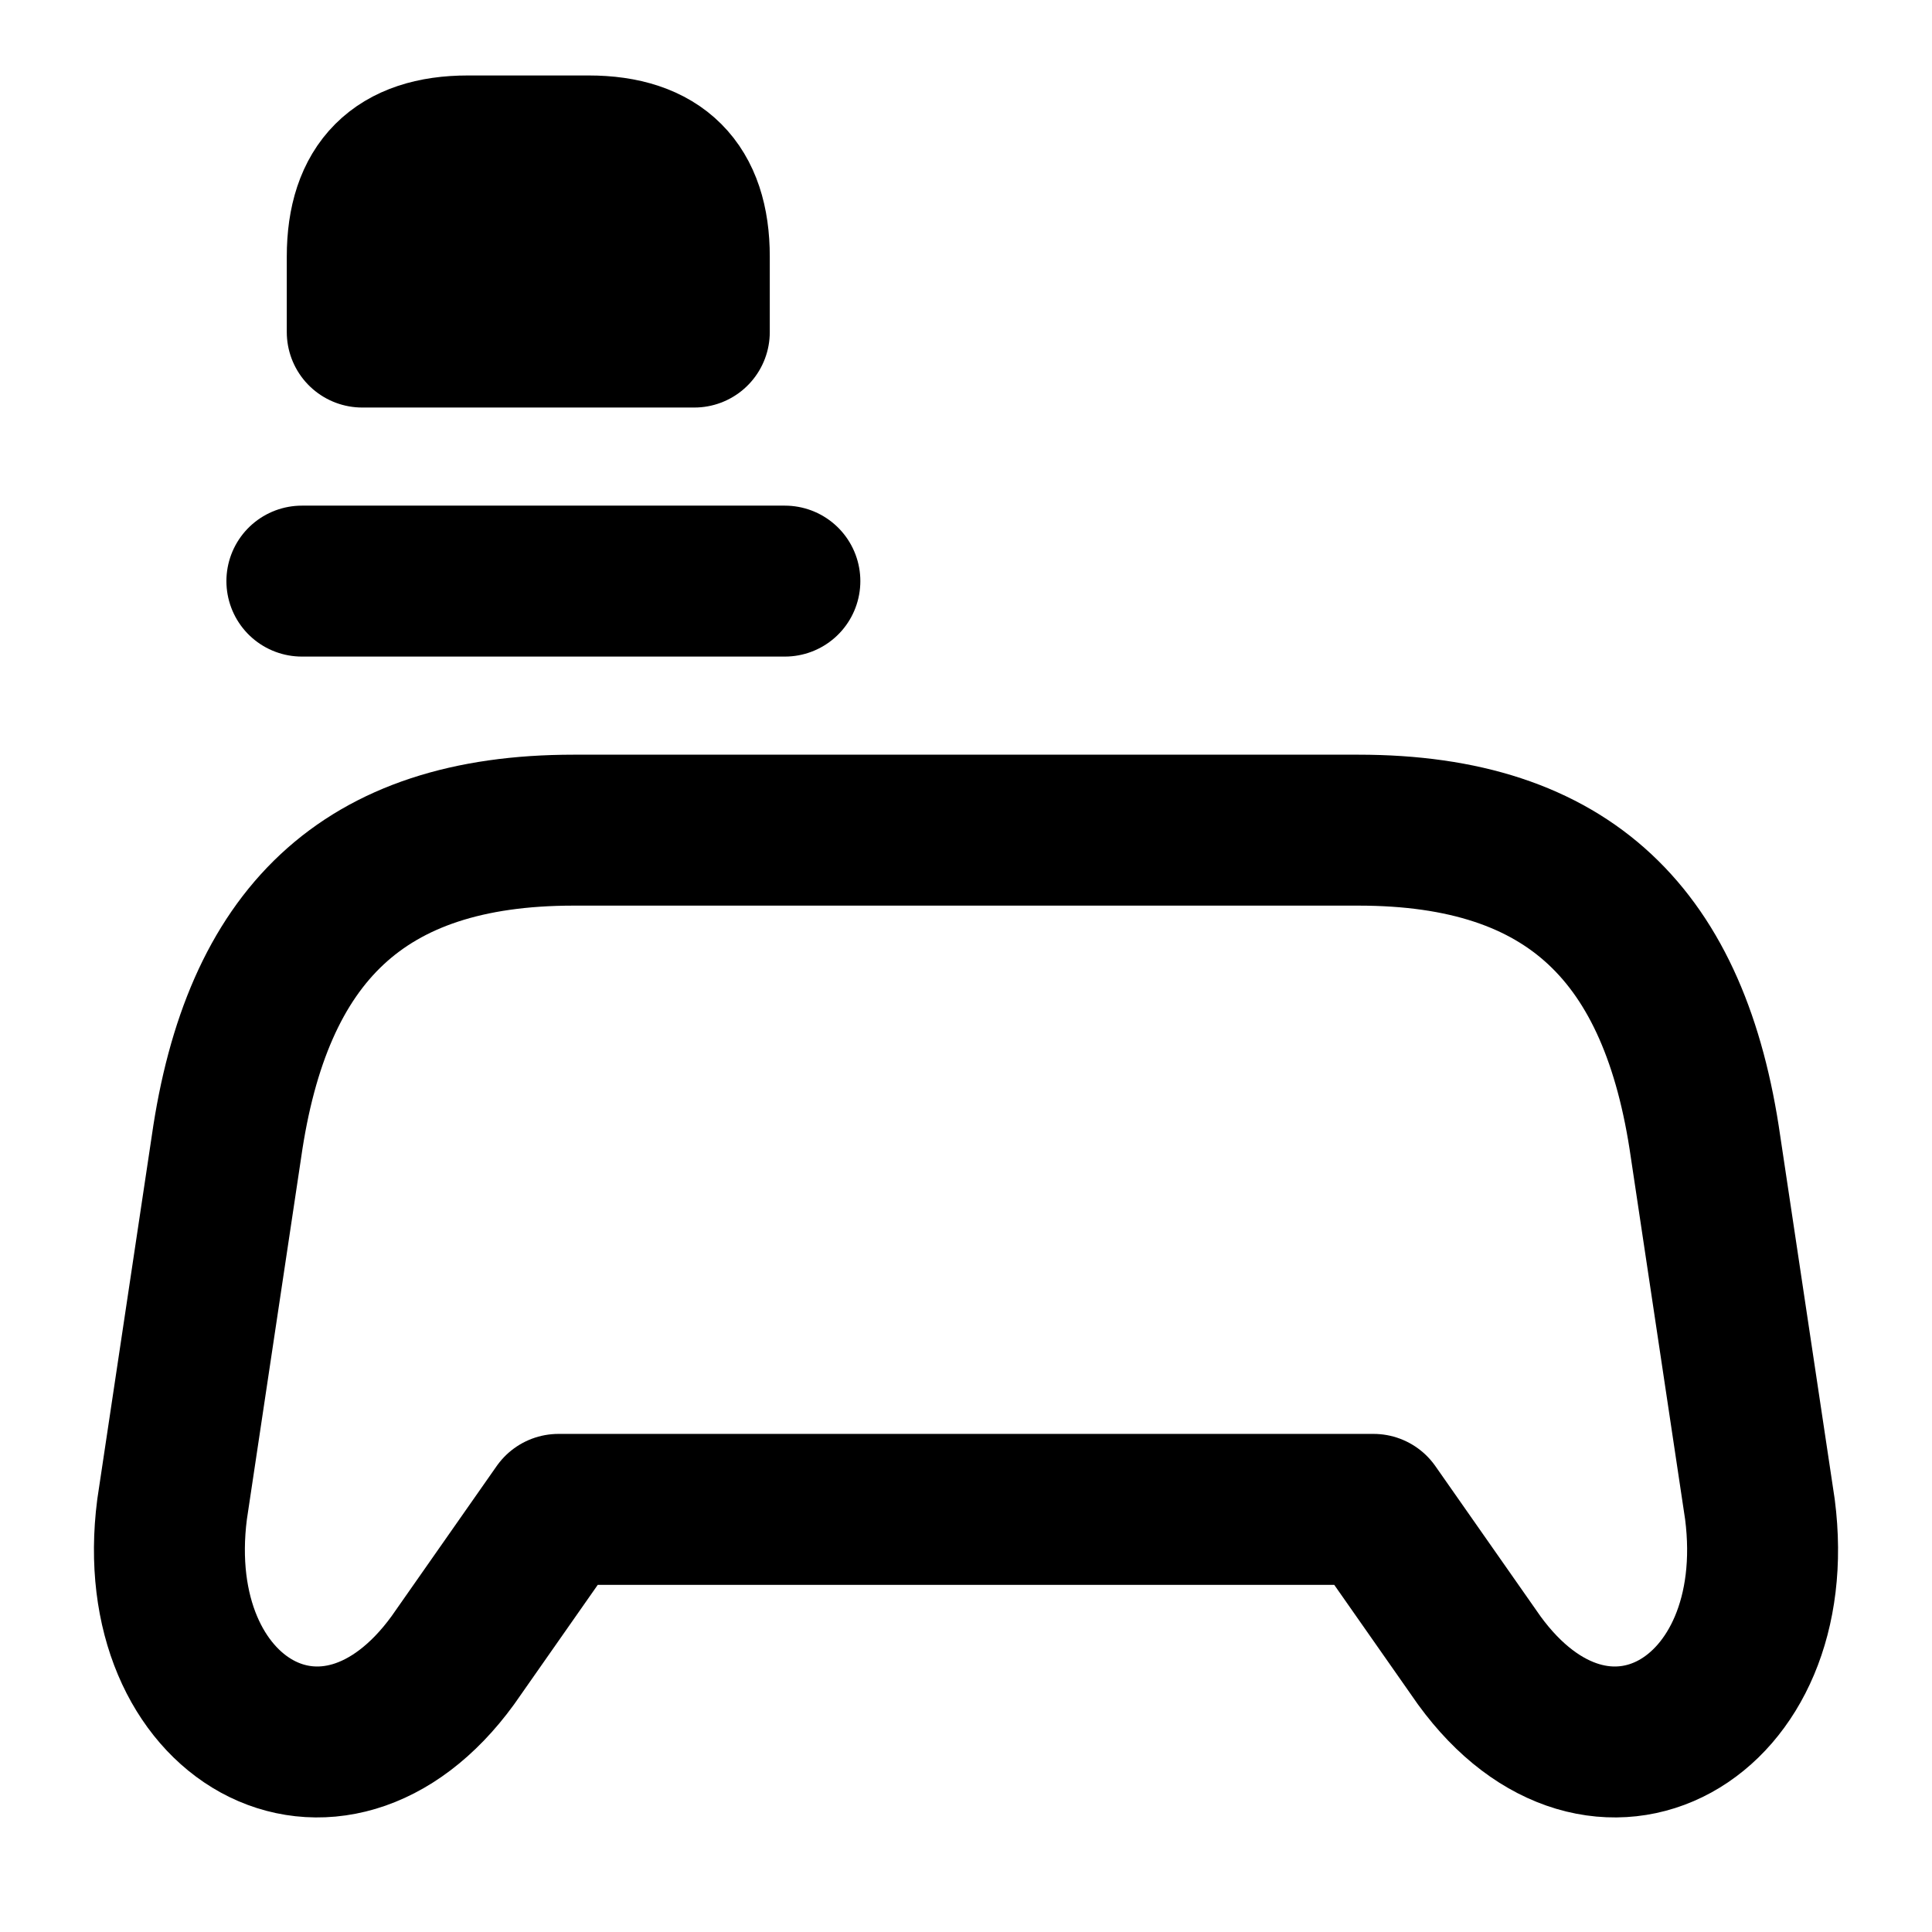
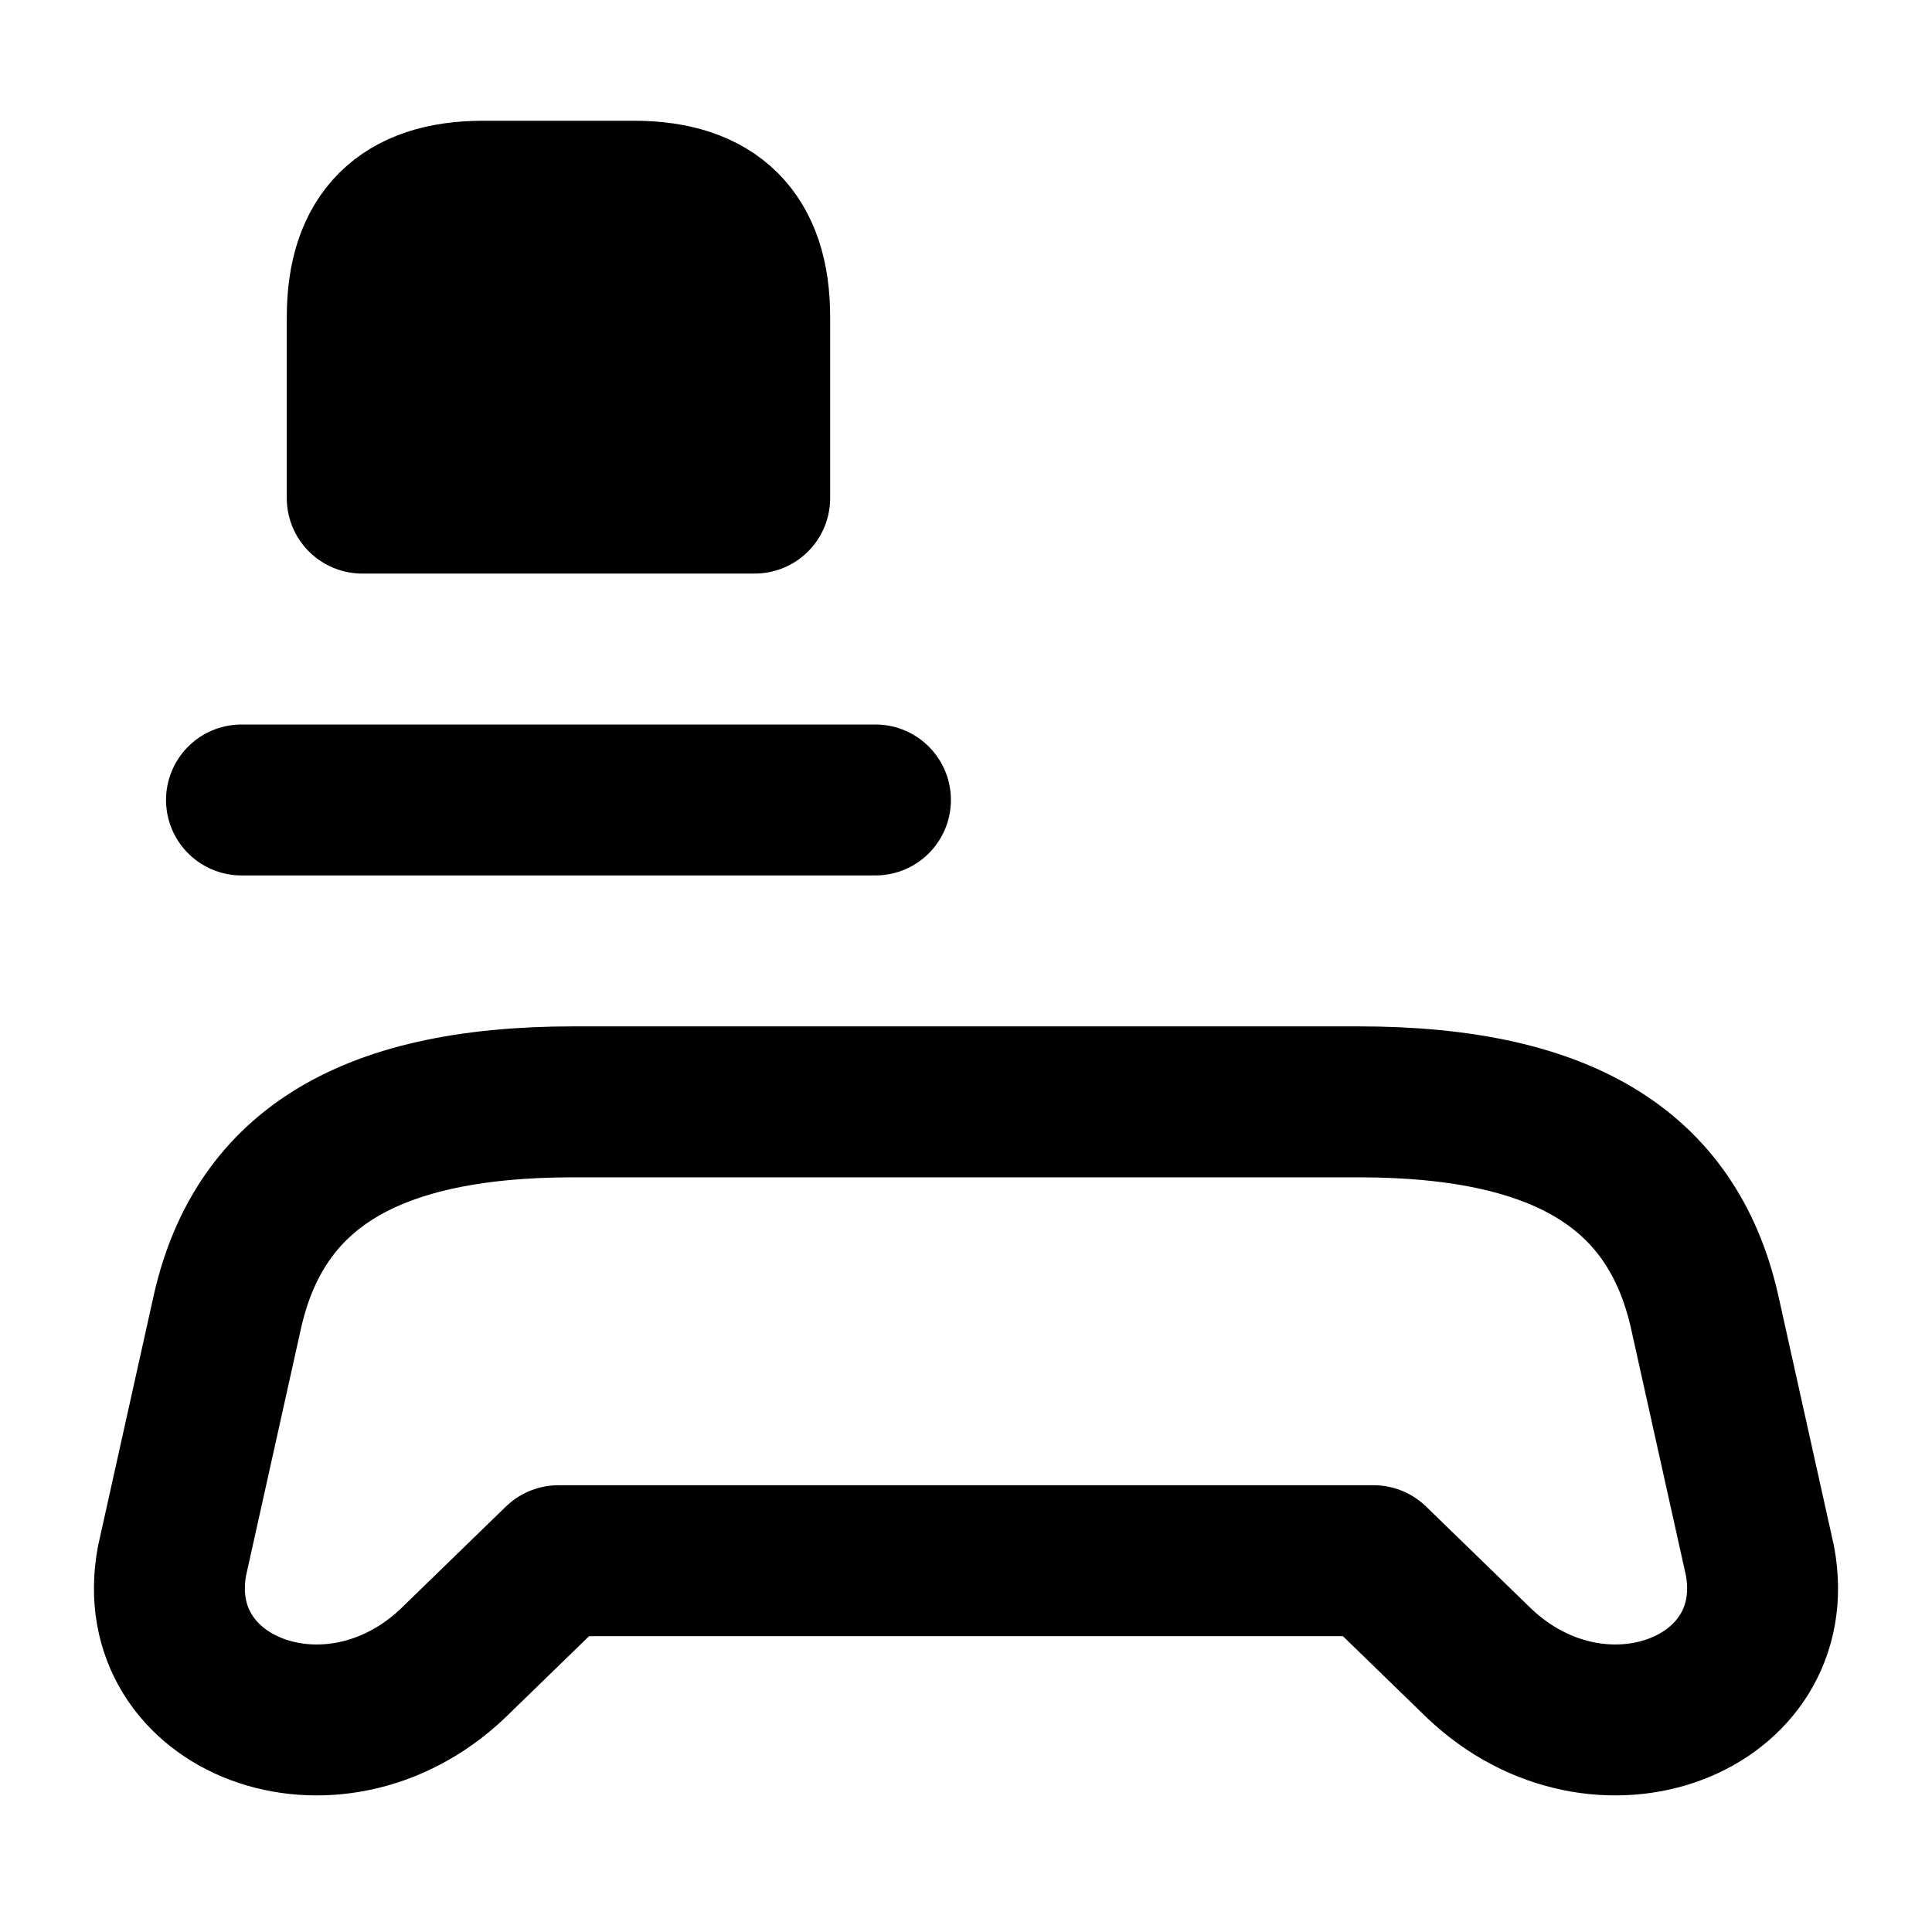
<svg xmlns="http://www.w3.org/2000/svg" viewBox="0 0 64 64" fill="none" stroke="currentColor" stroke-width="5" stroke-linecap="round" stroke-linejoin="round">
-   <path d="M19 27.5H45C52 27.5 55.5 31 56.5 38L58.3 50C59.2 57 53 60.5 49 55L45.5 50H18.5L15 55C11 60.5 4.8 57 5.7 50L7.5 38C8.5 31 12 27.5 19 27.5Z" />
-   <path d="M10 19.25H26" />
-   <path fill="currentColor" d="M12 11V8.5Q12 5 15.5 5H19.5Q23 5 23 8.5V11Z" />
+   <path d="M19 36.5H45C52 36.5 55.5 38.9 56.5 43.6L58.3 51.7C59.2 56.5 53 58.9 49 55.1L45.5 51.7H18.5L15 55.1C11 58.9 4.8 56.5 5.7 51.7L7.5 43.6C8.5 38.9 12 36.5 19 36.5Z" />
+   <path d="M8 26.5H29" />
+   <path fill="currentColor" d="M12 16.5V10.5Q12 6.5 16 6.5H21Q25 6.5 25 10.5V16.5Z" />
</svg>
